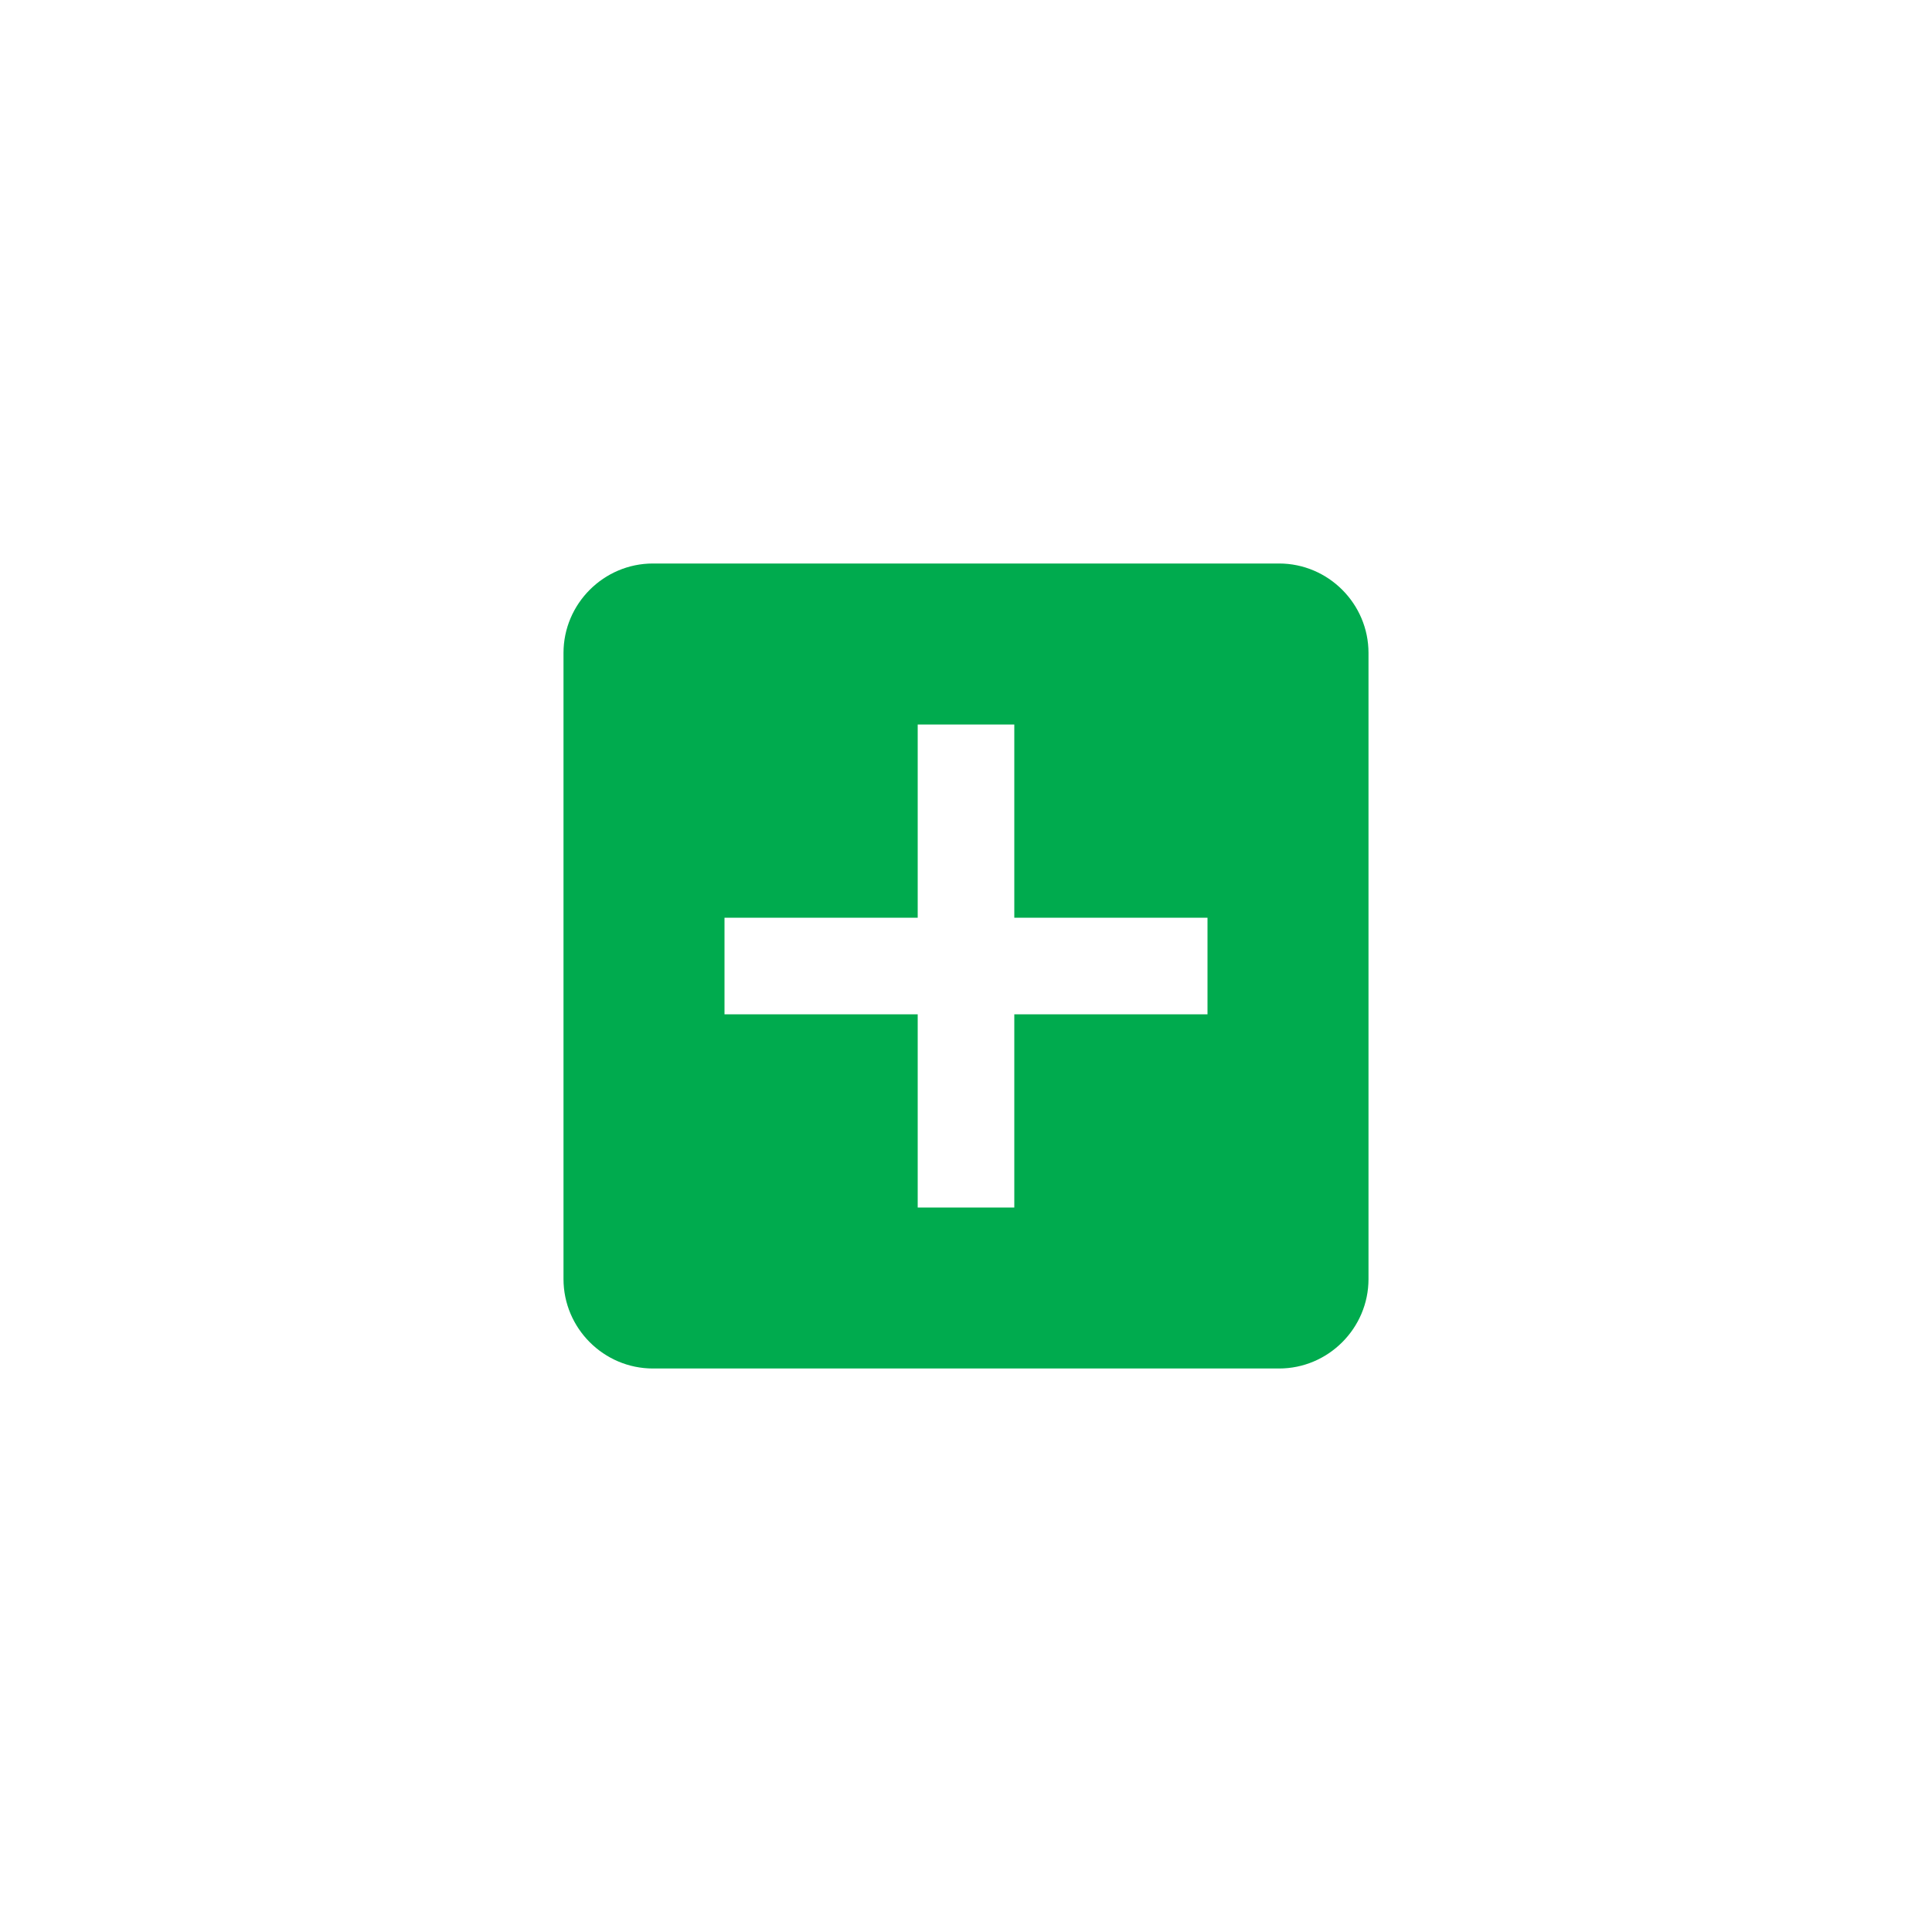
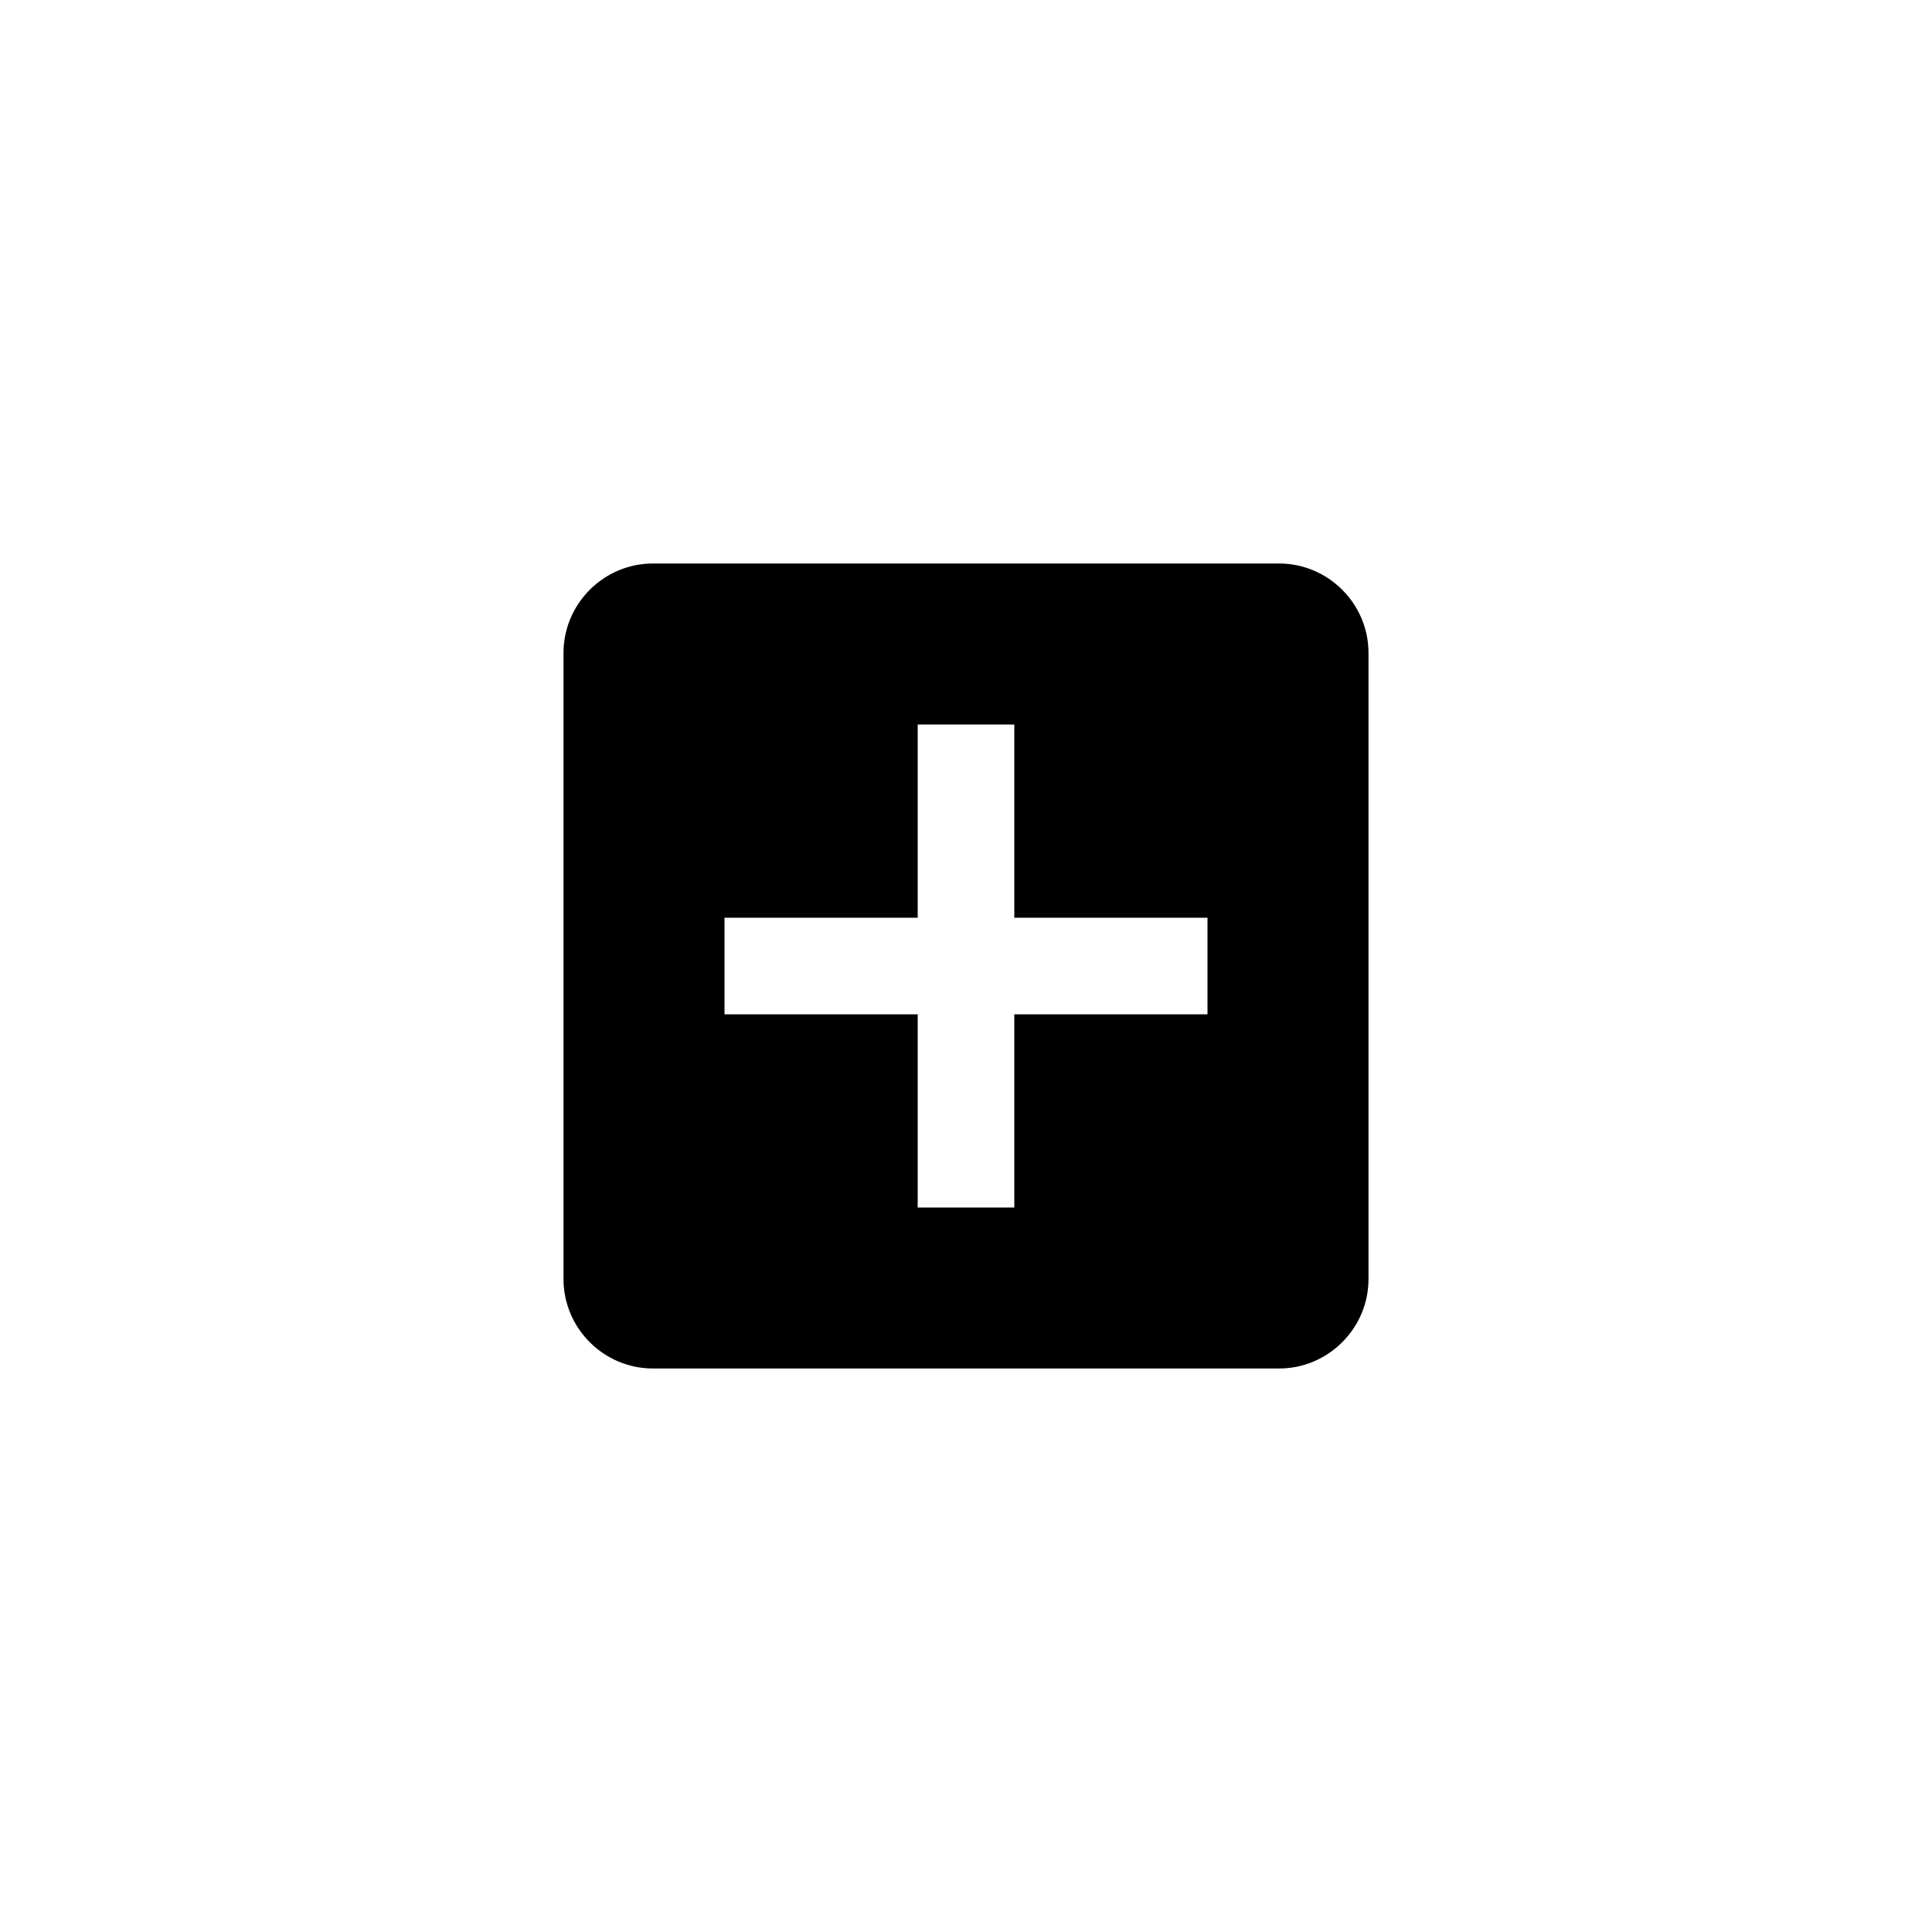
- <svg xmlns="http://www.w3.org/2000/svg" width="24" height="24" viewBox="0 0 24 24" fill="none">
-   <path fill-rule="evenodd" clip-rule="evenodd" d="M15.889 7H8.111C7.5 7 7 7.5 7 8.111V15.889C7 16.5 7.5 17 8.111 17H15.889C16.5 17 17 16.5 17 15.889V8.111C17 7.5 16.5 7 15.889 7ZM15 12.6H12.6V15H11.4V12.6H9V11.4H11.4V9H12.6V11.4H15V12.6Z" fill="#00AB4E" />
+ <svg xmlns="http://www.w3.org/2000/svg" width="24" height="24" viewBox="0 0 24 24">
+   <path fill-rule="evenodd" clip-rule="evenodd" d="M15.889 7H8.111C7.5 7 7 7.5 7 8.111V15.889C7 16.5 7.5 17 8.111 17H15.889C16.5 17 17 16.5 17 15.889V8.111C17 7.5 16.5 7 15.889 7ZM15 12.6H12.6V15H11.4V12.6H9V11.4H11.4V9H12.6V11.4H15V12.6Z" />
</svg>
